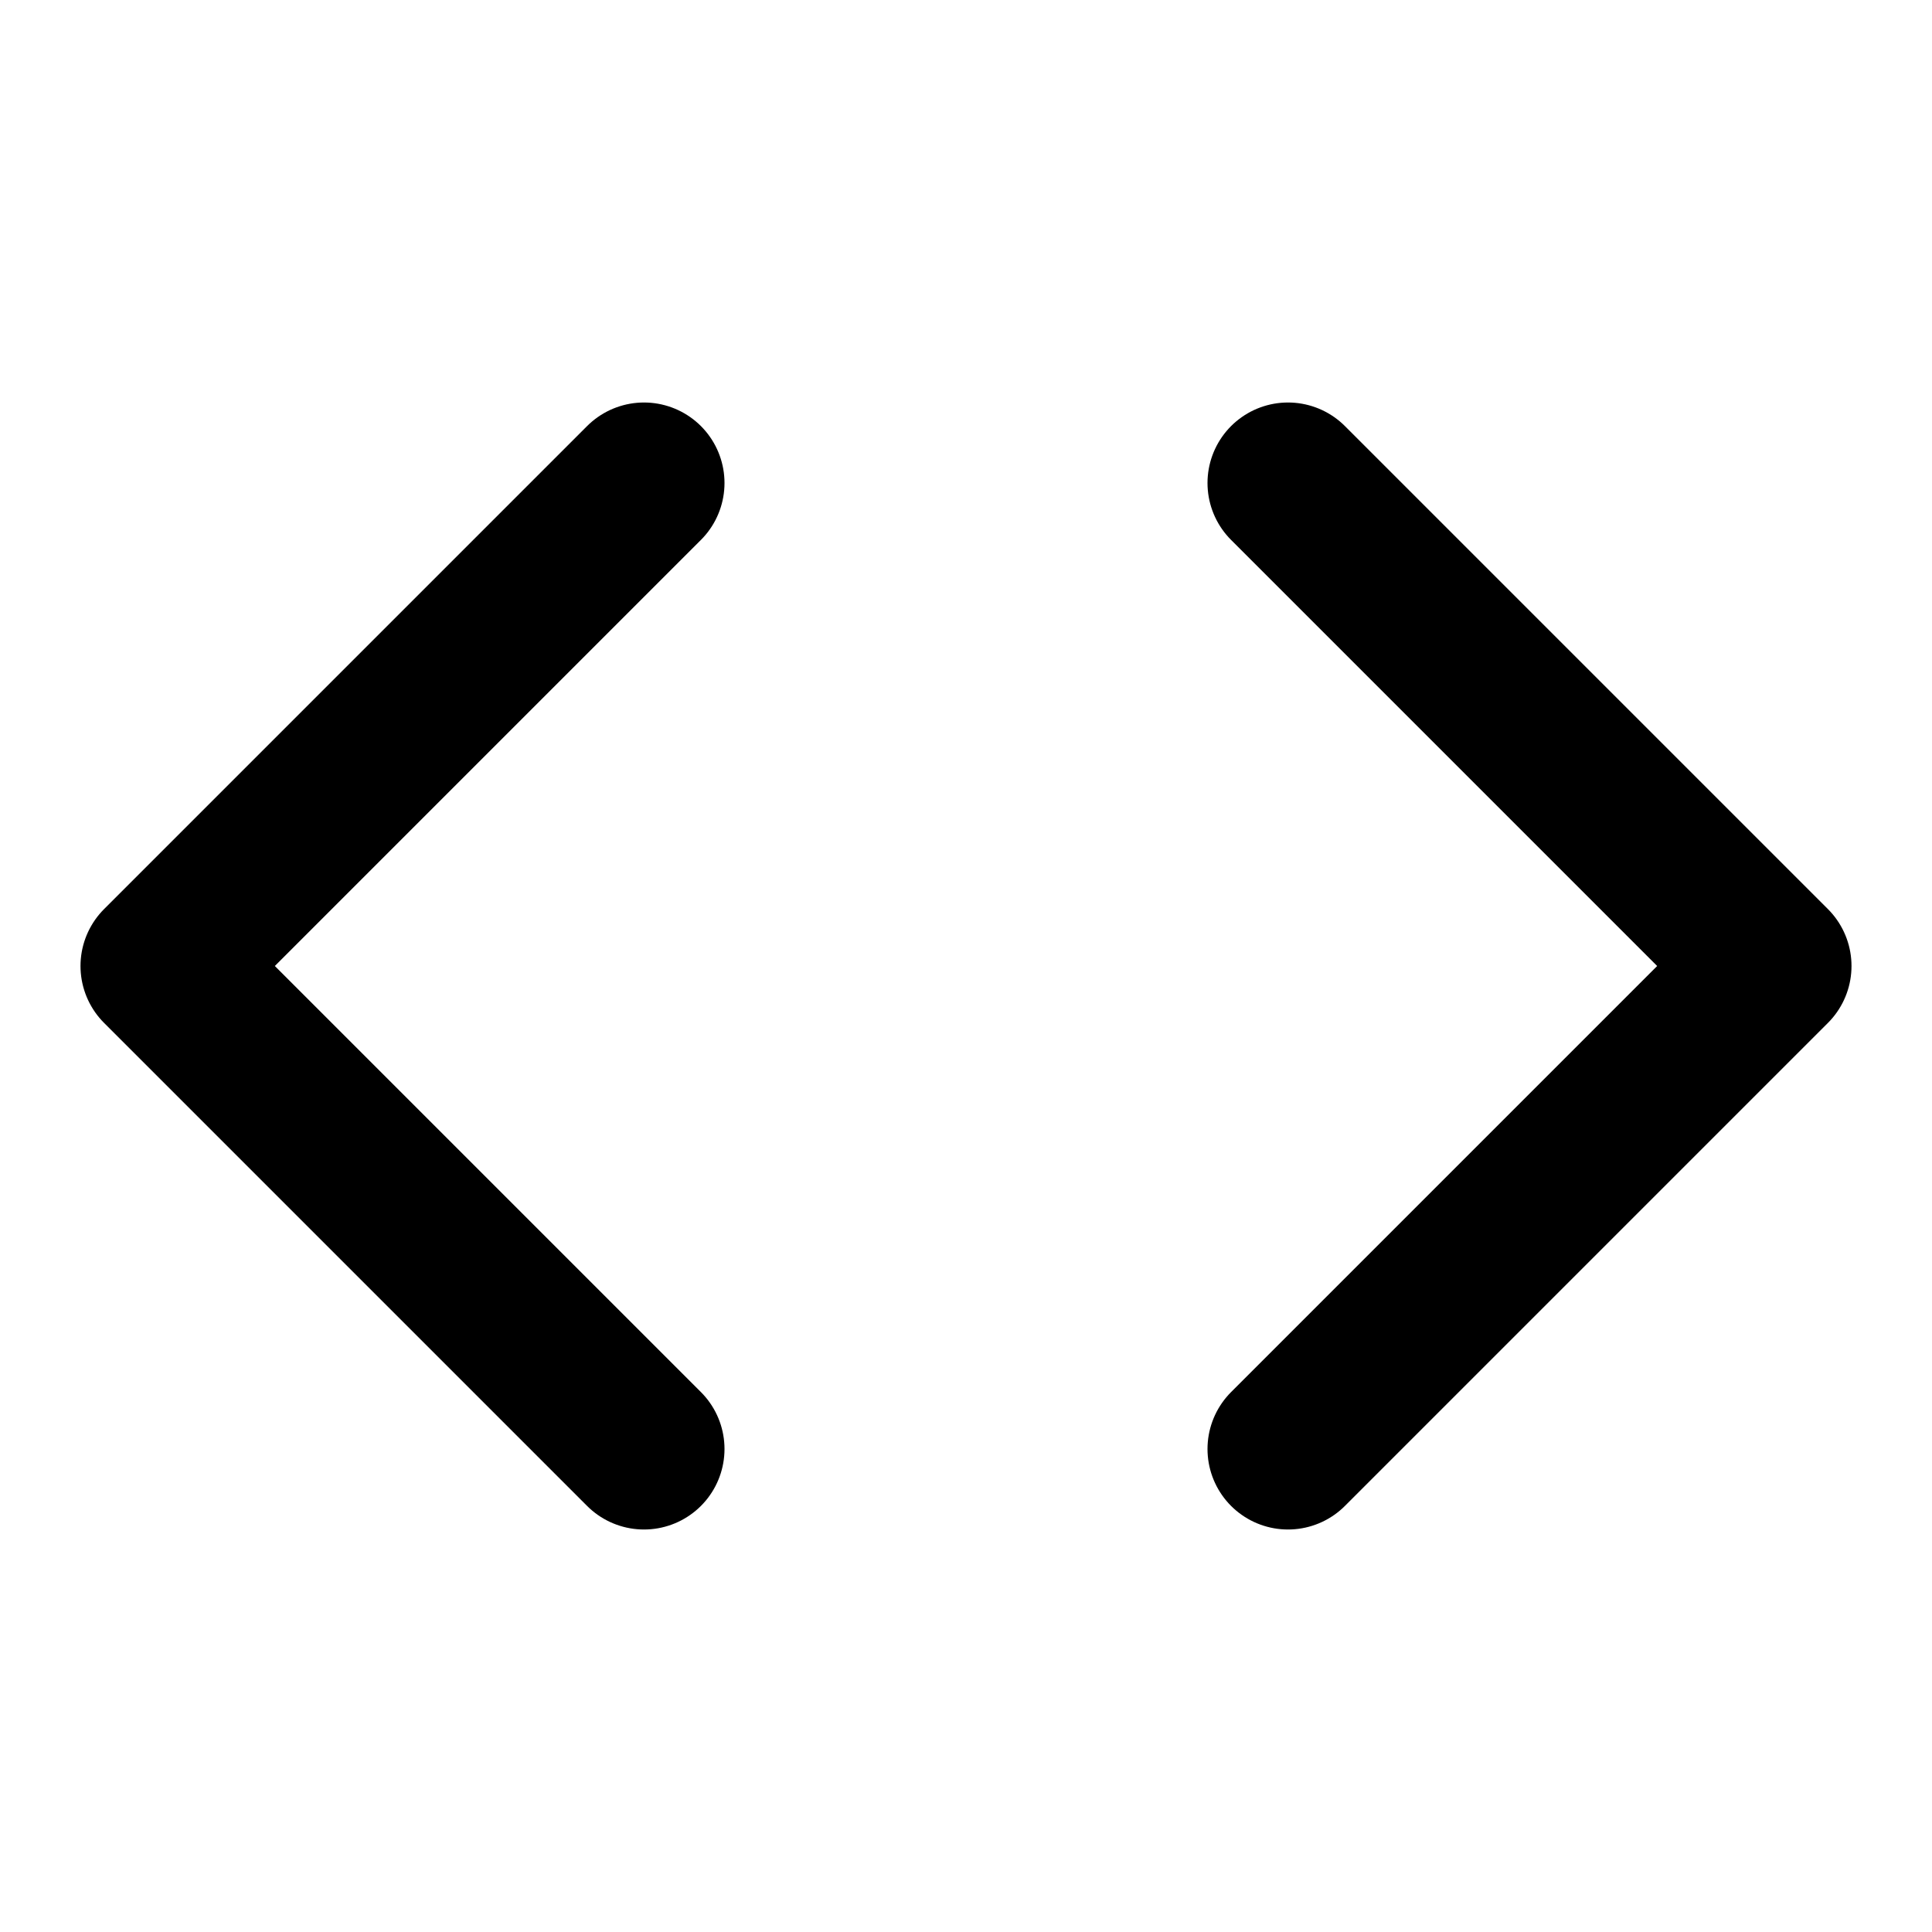
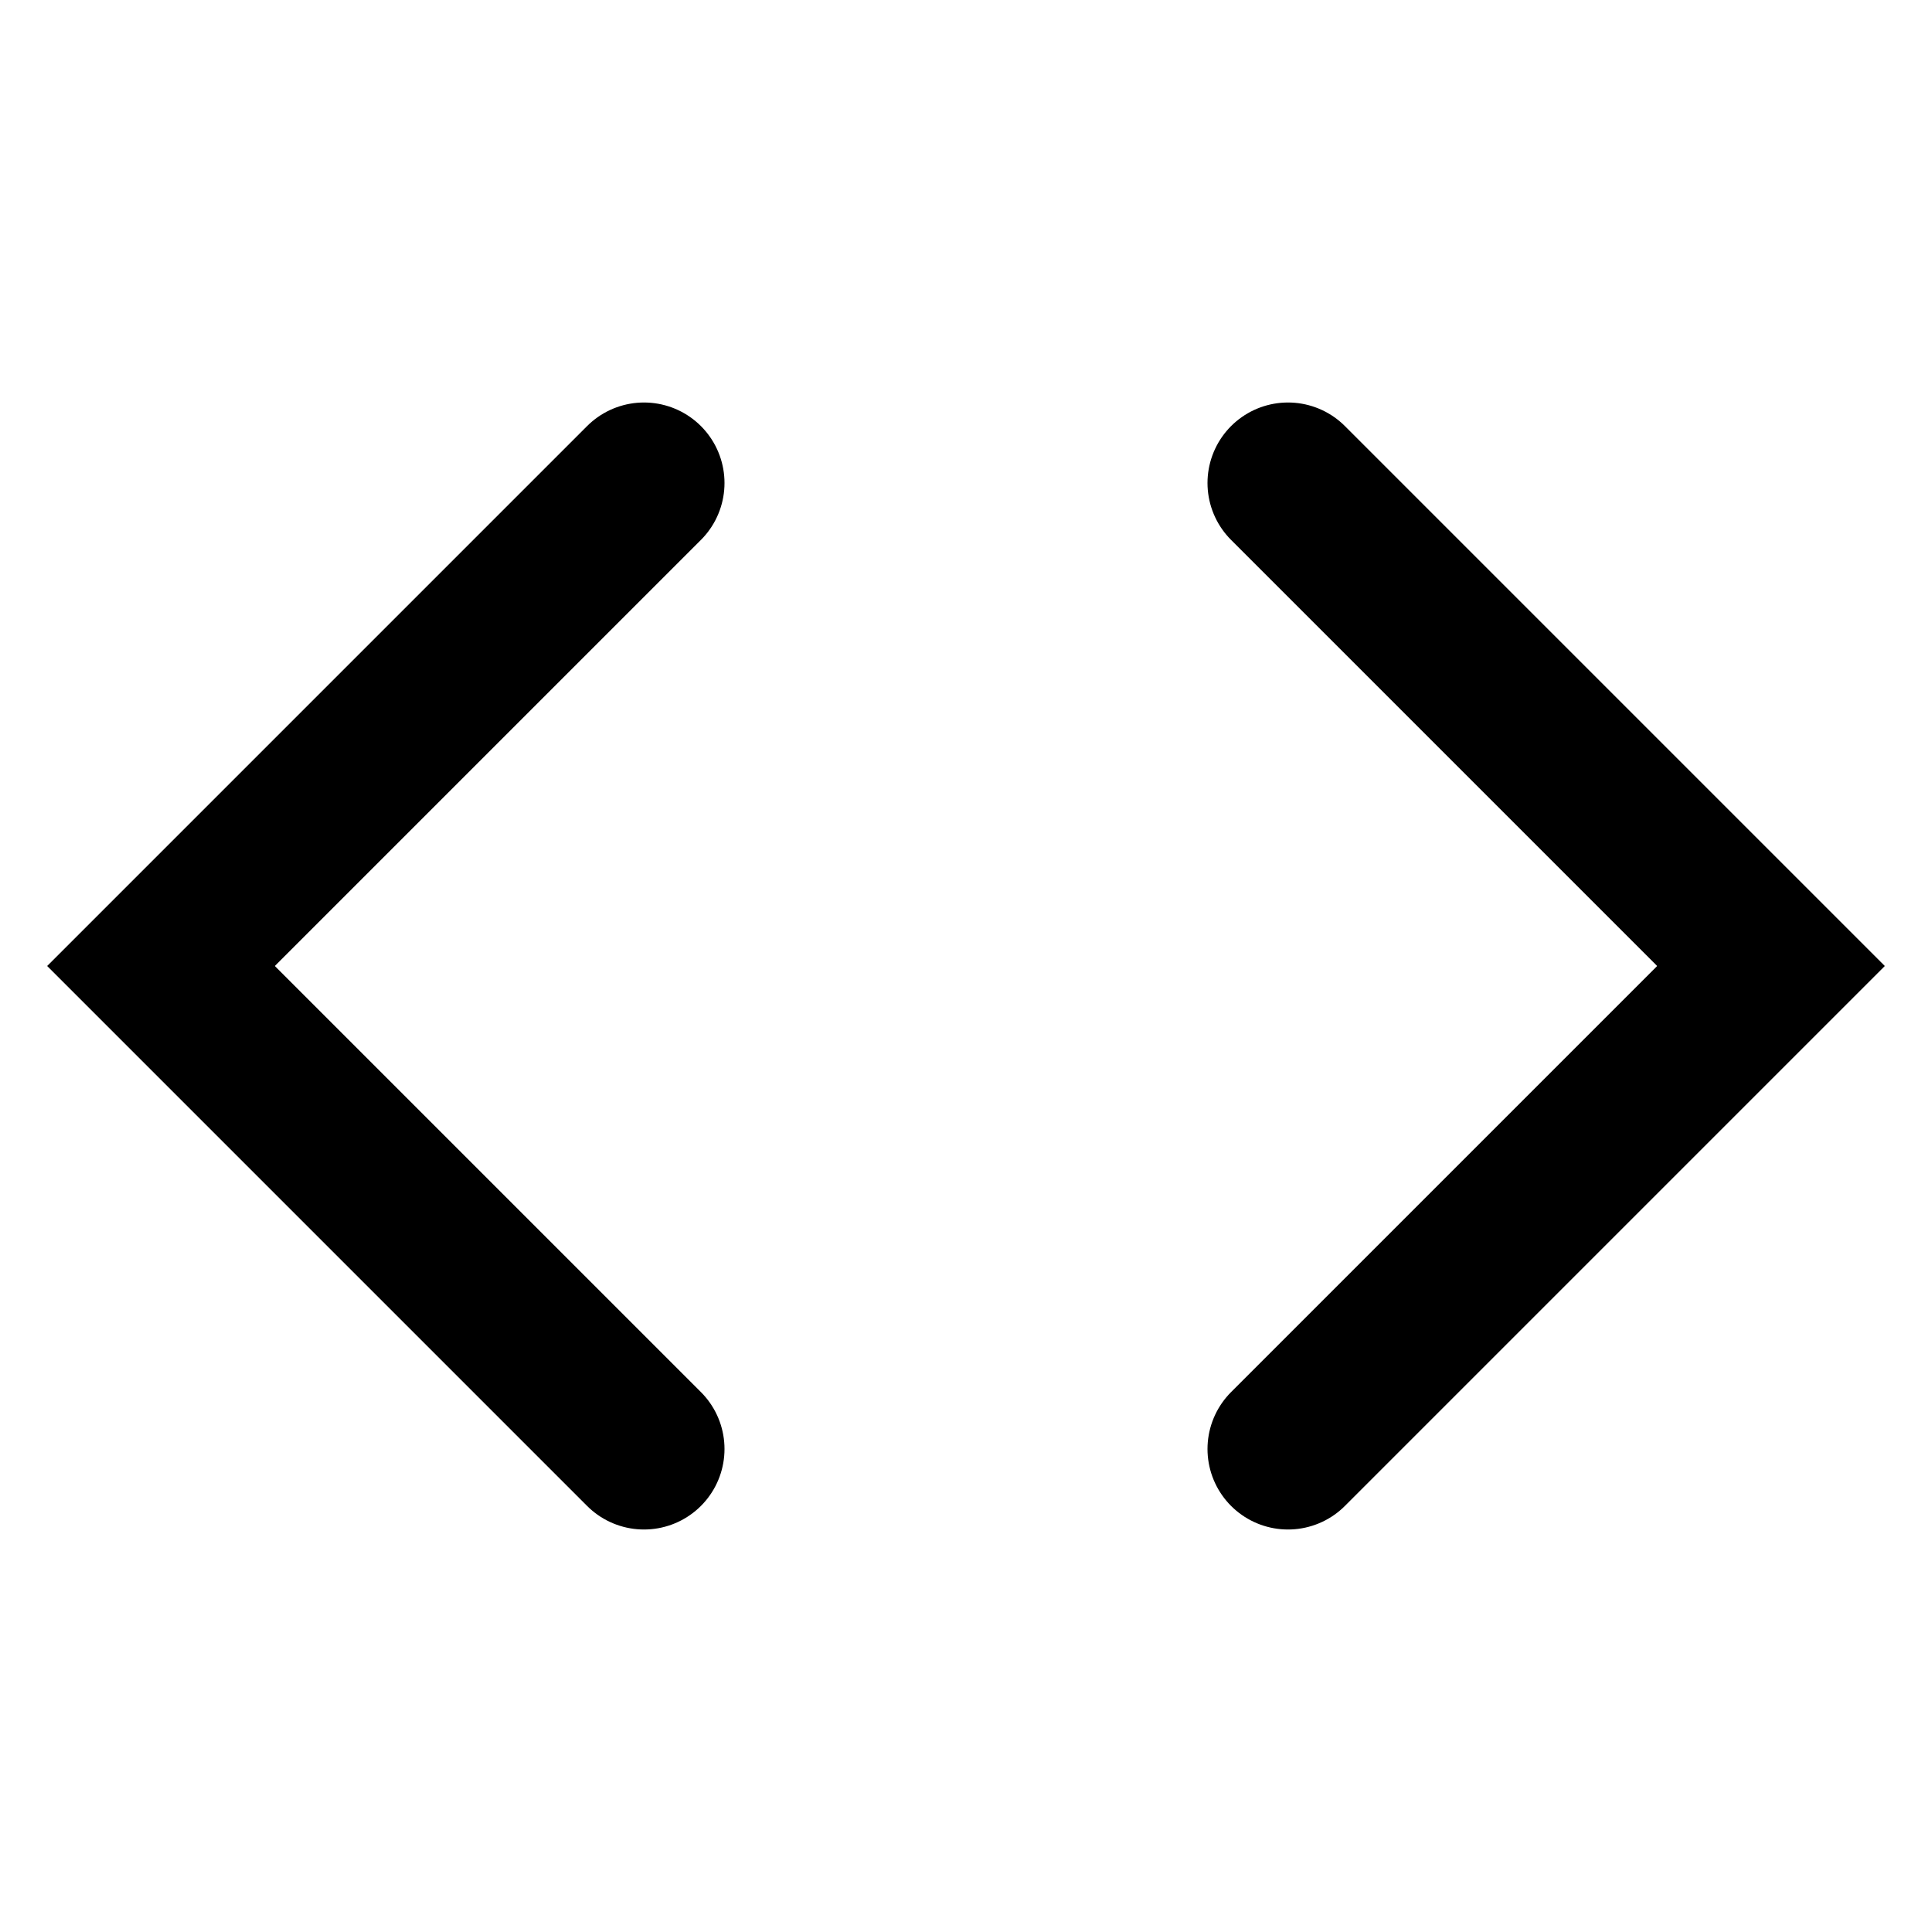
<svg xmlns="http://www.w3.org/2000/svg" width="24" height="24" viewBox="0 0 24 24" fill="none">
-   <path d="M16 18L22 12L16 6" stroke="black" stroke-width="2" stroke-linecap="round" stroke-linejoin="round" />
-   <path d="M8 6L2 12L8 18" stroke="black" stroke-width="2" stroke-linecap="round" stroke-linejoin="round" />
+   <path d="M16 18L22 12L16 6" stroke="black" stroke-width="2" stroke-linecap="round" strokeLinejoin="round" />
+   <path d="M8 6L2 12L8 18" stroke="black" stroke-width="2" stroke-linecap="round" strokeLinejoin="round" />
</svg>
